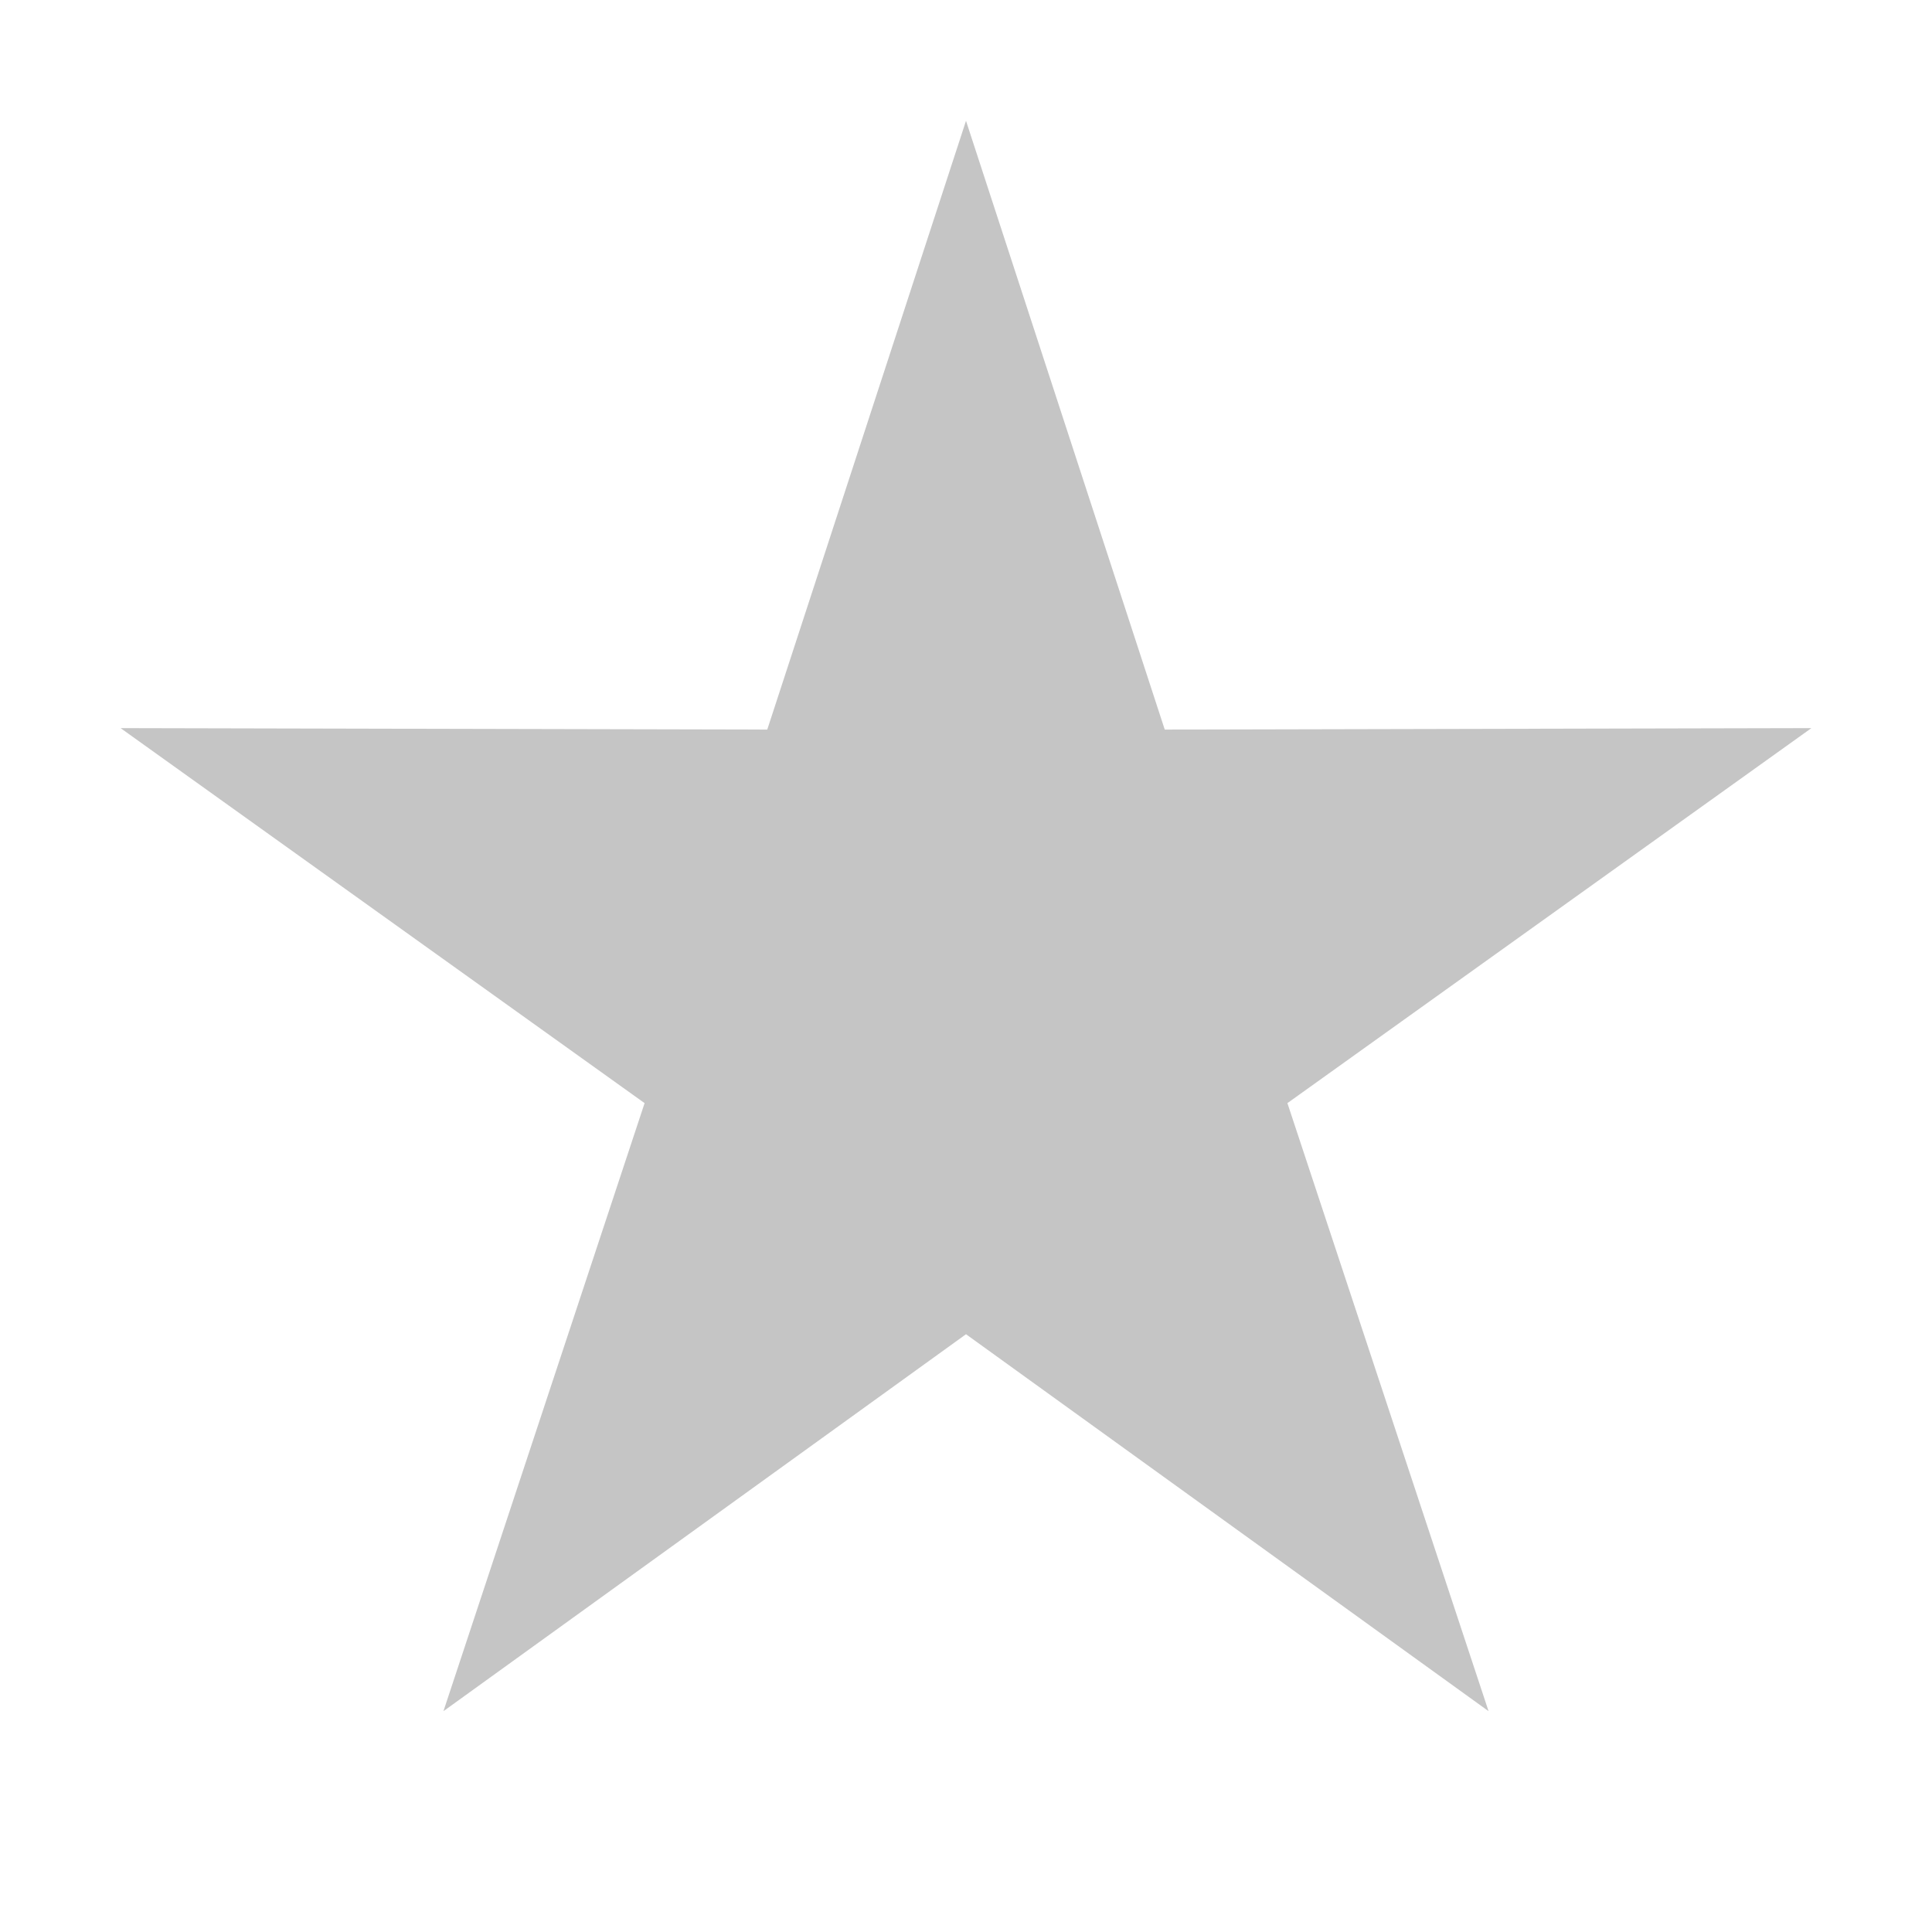
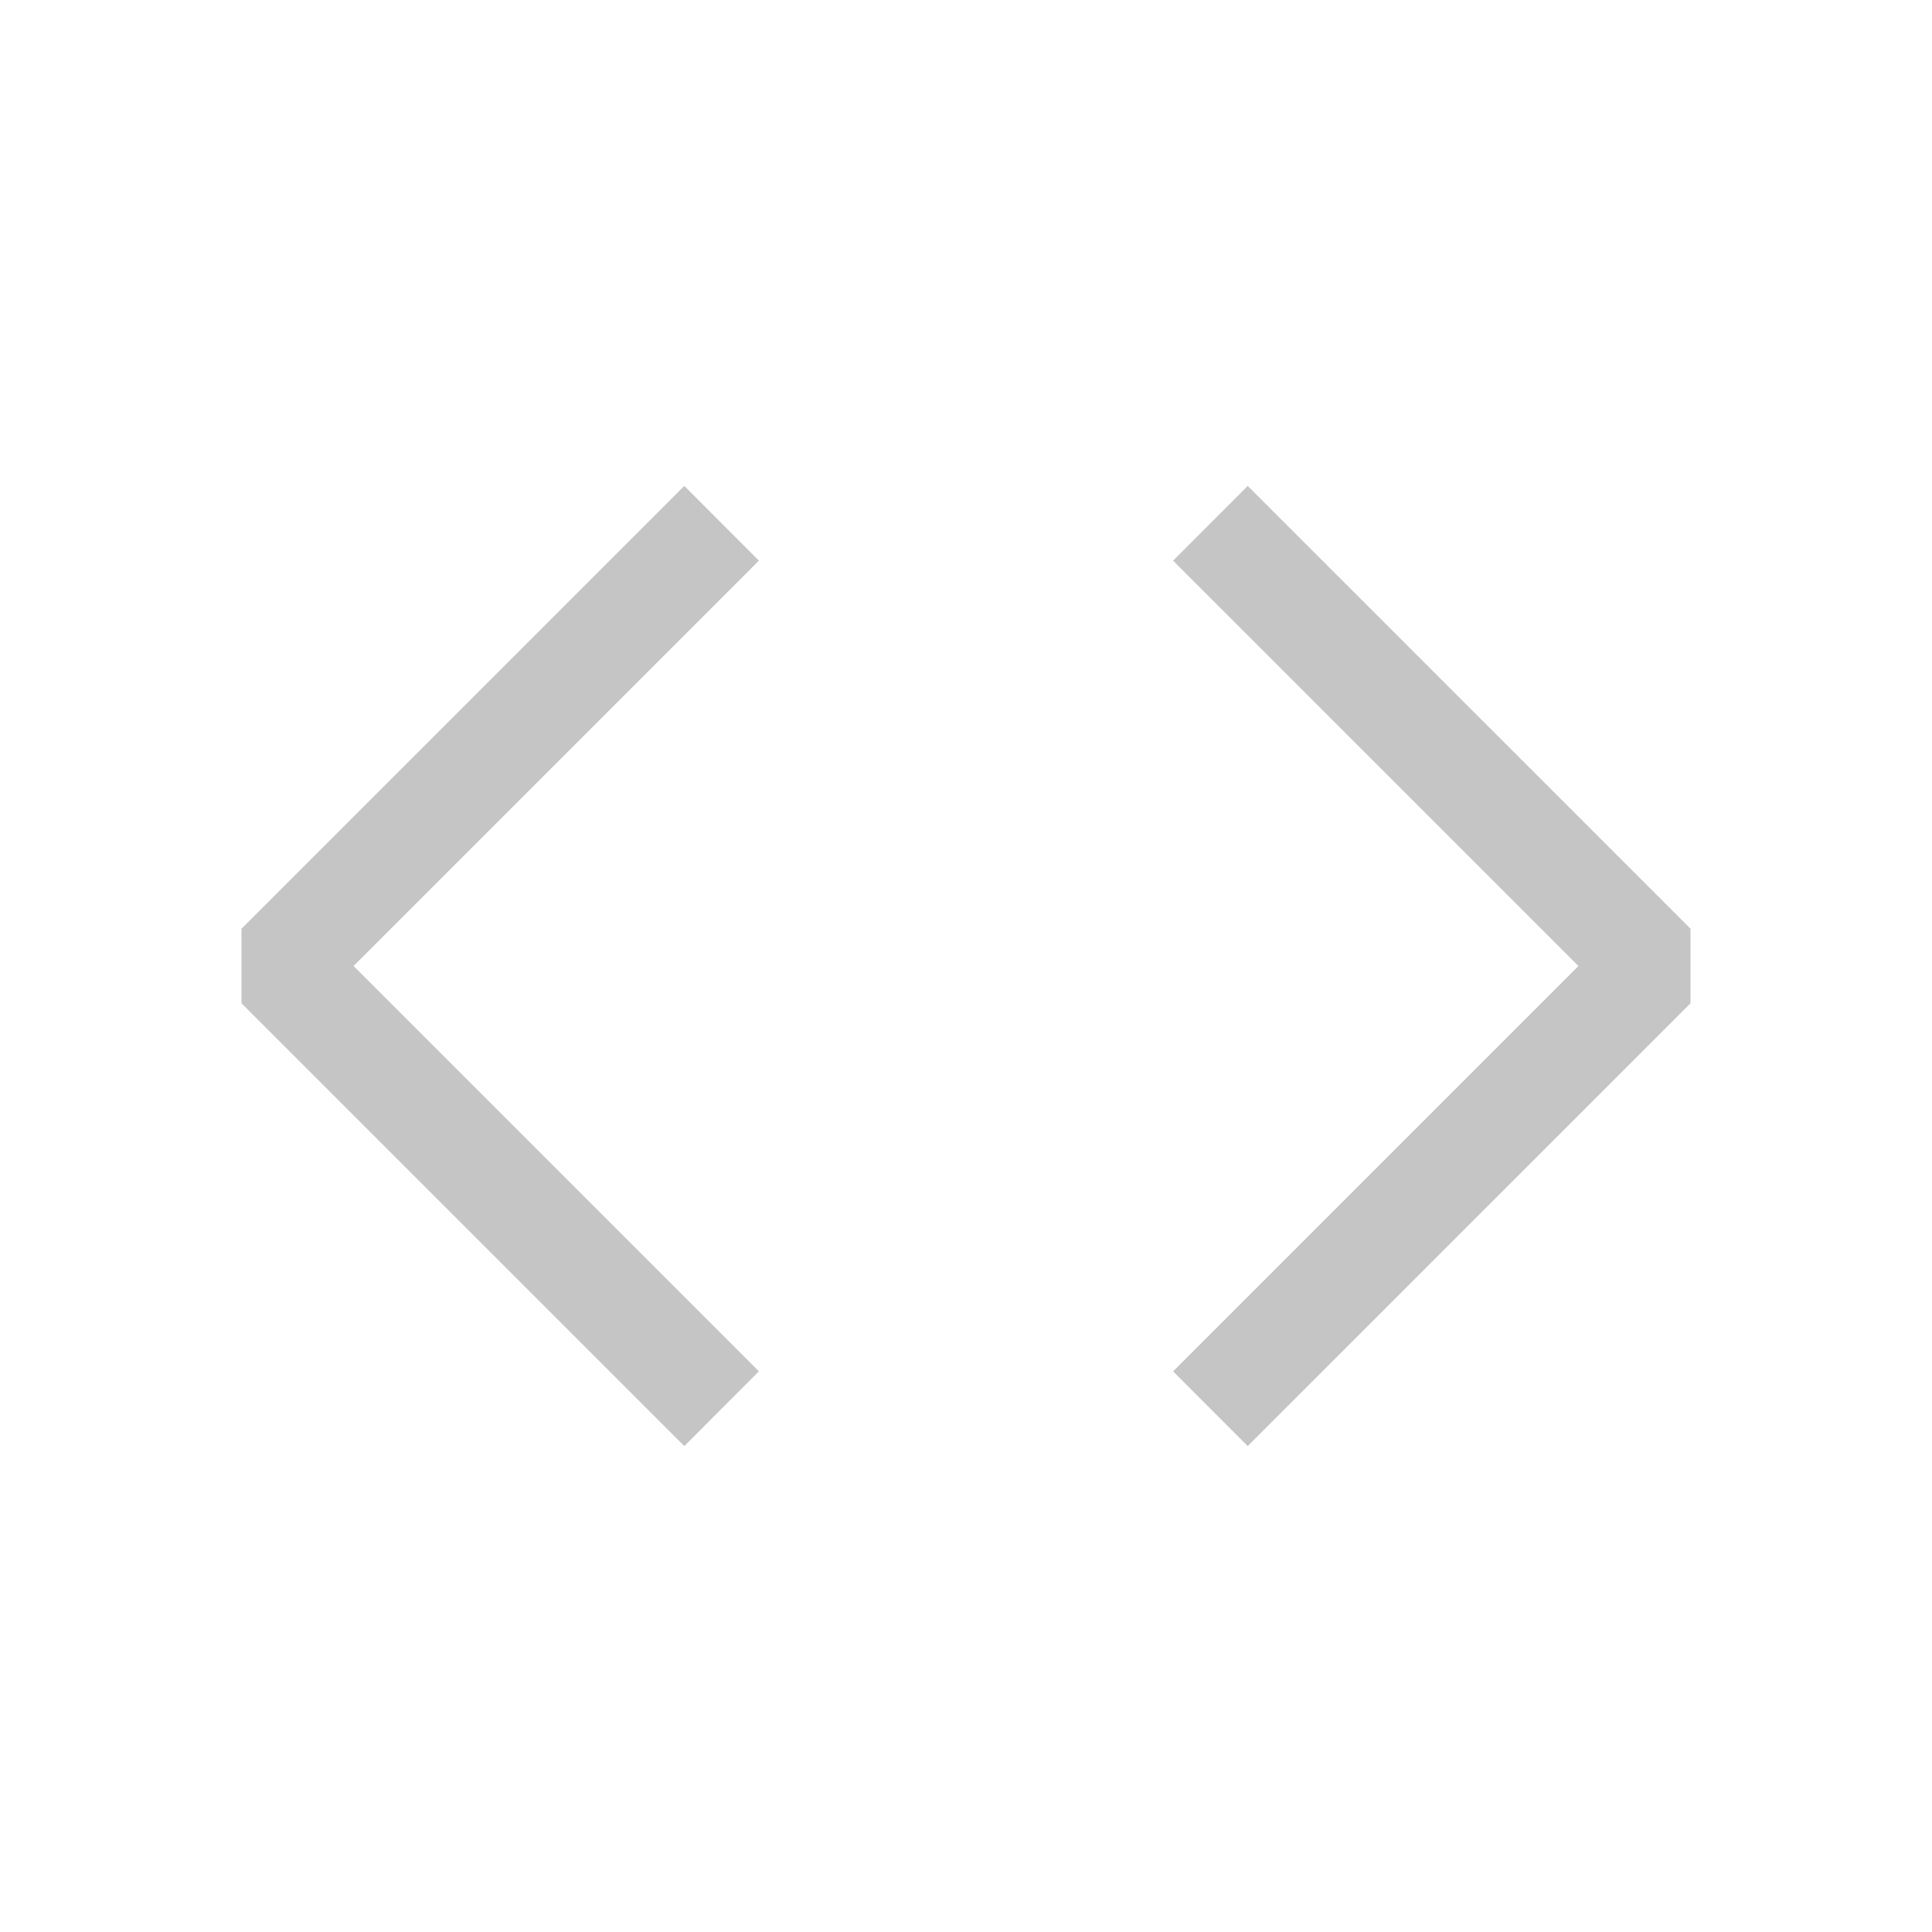
- <svg xmlns="http://www.w3.org/2000/svg" width="16px" height="16px" viewBox="0 0 16 16" version="1.1" xml:space="preserve" style="fill-rule:evenodd;clip-rule:evenodd;stroke-linejoin:round;stroke-miterlimit:1.414;">
-   <g transform="matrix(1.99982,0,0,1.99982,-7.99854,-8.76871)">
-     <path d="M8,4.885L8.823,7.406L11.501,7.4L9.331,8.953L10.164,11.471L8,9.91L5.836,11.471L6.669,8.953L4.499,7.4L7.177,7.406L8,4.885Z" style="fill:rgb(197,197,197);" />
-   </g>
+ <svg xmlns="http://www.w3.org/2000/svg" width="16px" height="16px" viewBox="0 0 16 16" version="1.1" xml:space="preserve" style="fill-rule:evenodd;clip-rule:evenodd;stroke-linejoin:round;stroke-miterlimit:2;">
+   <path d="M13.072,8l-3.357,3.357l0.618,0.619l3.667,-3.667l0,-0.618l-3.667,-3.667l-0.618,0.619l3.357,3.357Z" style="fill:#c5c5c5;" />
+   <path d="M2.928,8l3.357,3.357l-0.618,0.619l-3.667,-3.667l0,-0.618l3.667,-3.667l0.618,0.619l-3.357,3.357Z" style="fill:#c5c5c5;" />
</svg>
